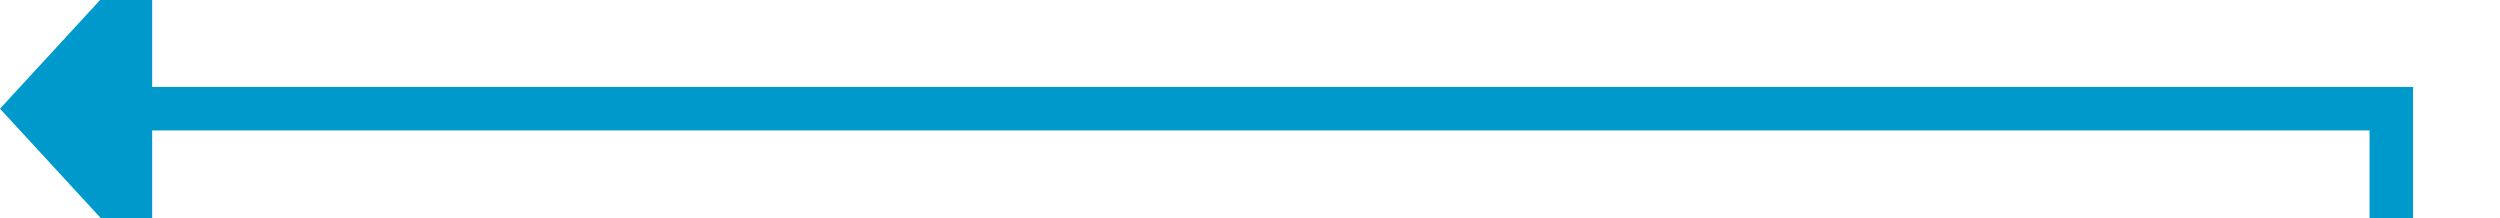
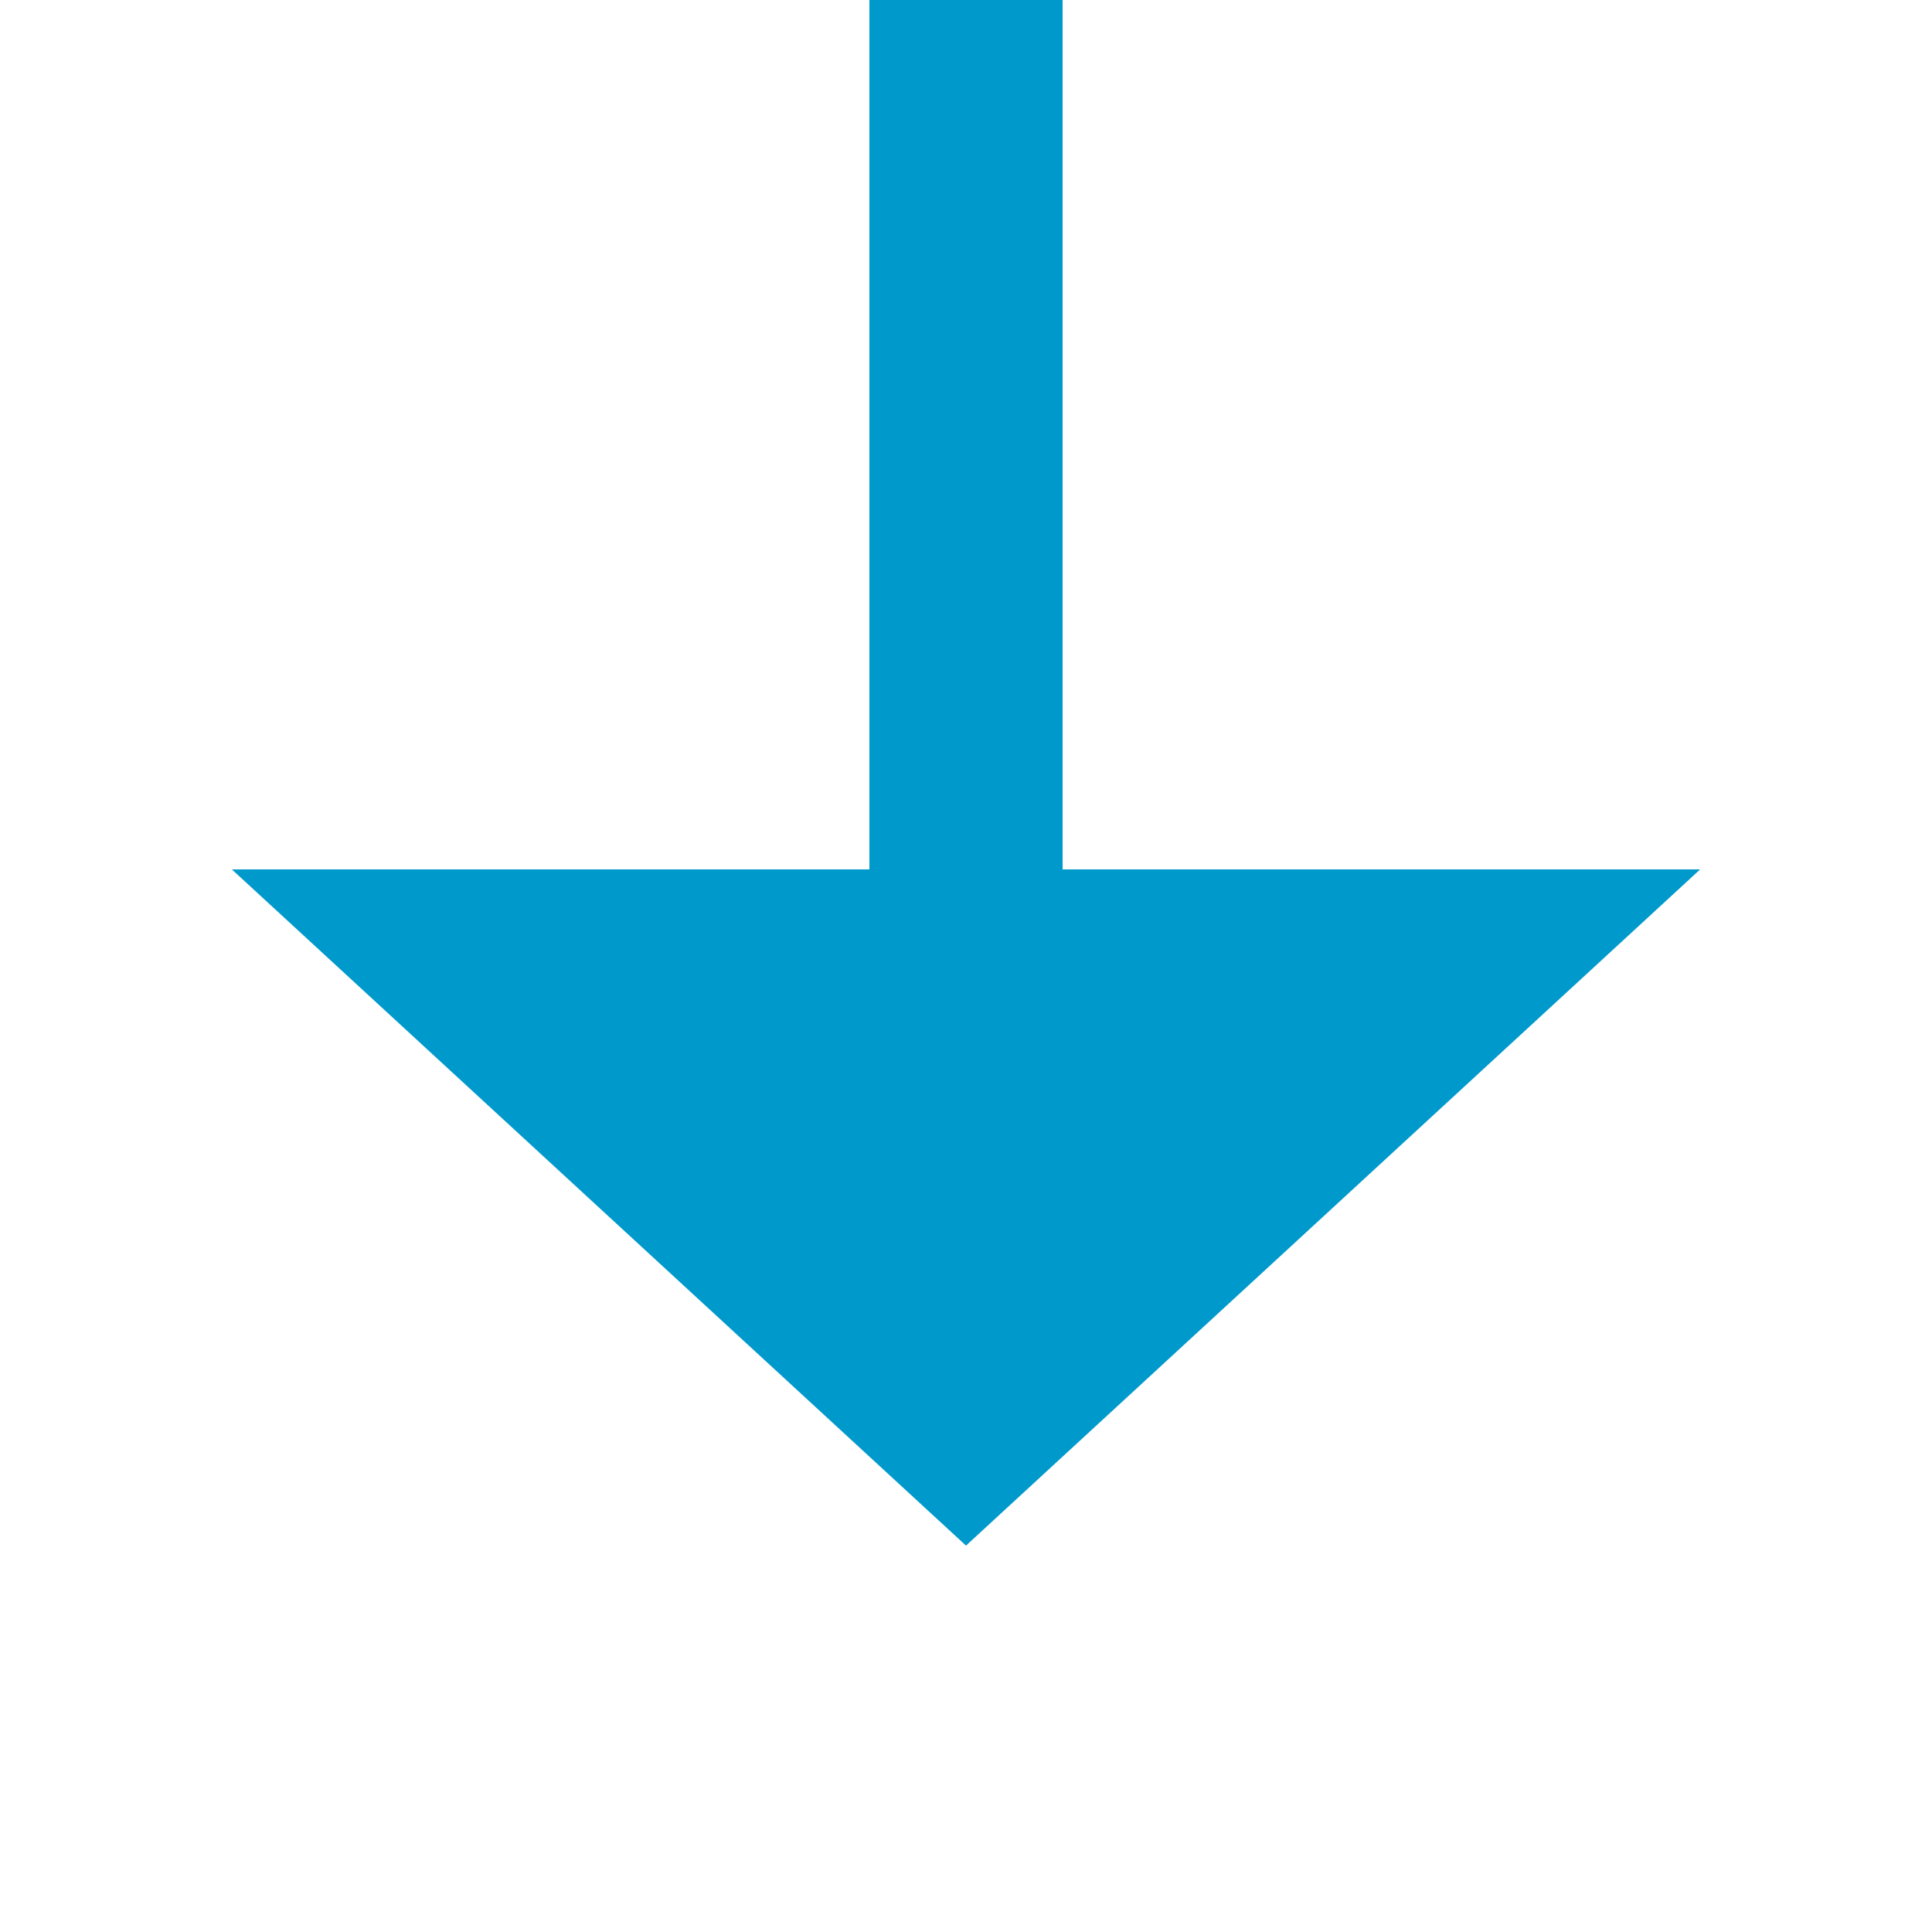
- <svg xmlns="http://www.w3.org/2000/svg" version="1.1" width="115px" height="10px" preserveAspectRatio="xMinYMid meet" viewBox="2204 190  115 8">
-   <path d="M 2314 423  L 2314 194  L 2210 194  " stroke-width="2" stroke="#0099cc" fill="none" />
-   <path d="M 2211 186.4  L 2204 194  L 2211 201.6  L 2211 186.4  Z " fill-rule="nonzero" fill="#0099cc" stroke="none" />
+ <svg xmlns="http://www.w3.org/2000/svg" version="1.1" width="20px" height="20px" preserveAspectRatio="xMinYMid meet" viewBox="2144 233  20 18">
+   <path d="M 2154 212  L 2154 242  " stroke-width="2" stroke="#0099cc" fill="none" />
+   <path d="M 2146.4 241  L 2154 248  L 2161.6 241  L 2146.4 241  Z " fill-rule="nonzero" fill="#0099cc" stroke="none" />
</svg>
